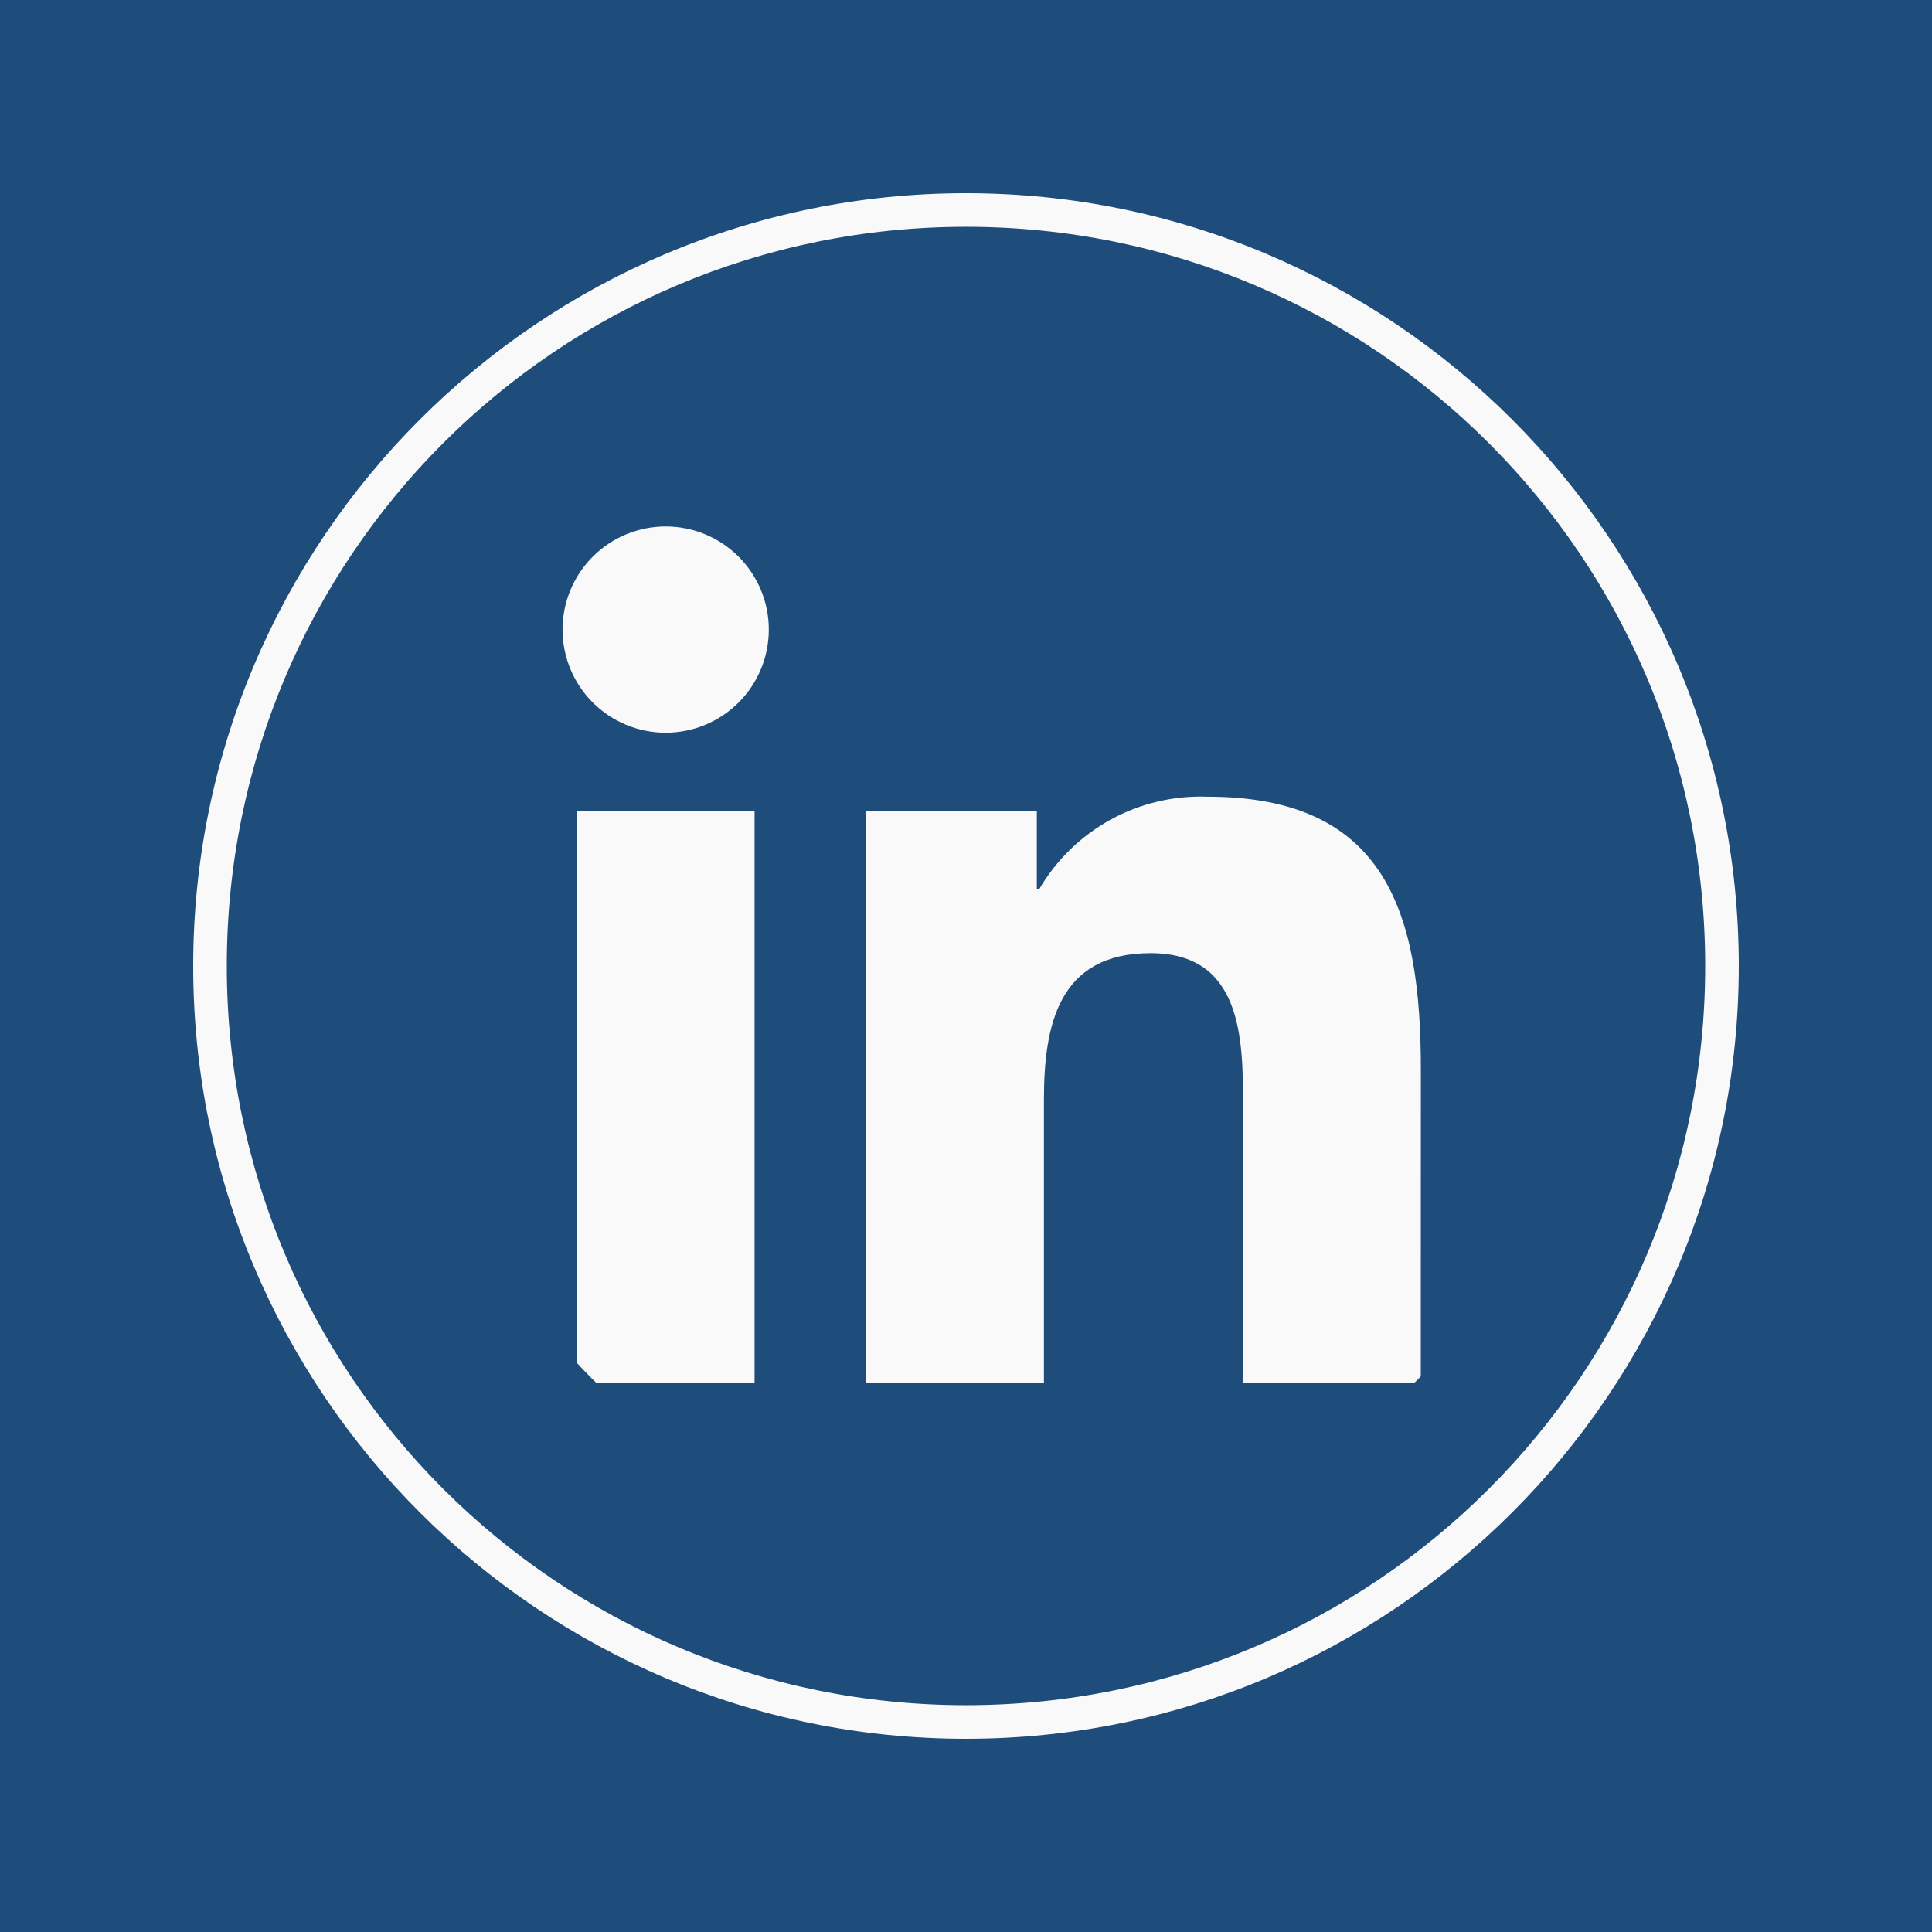
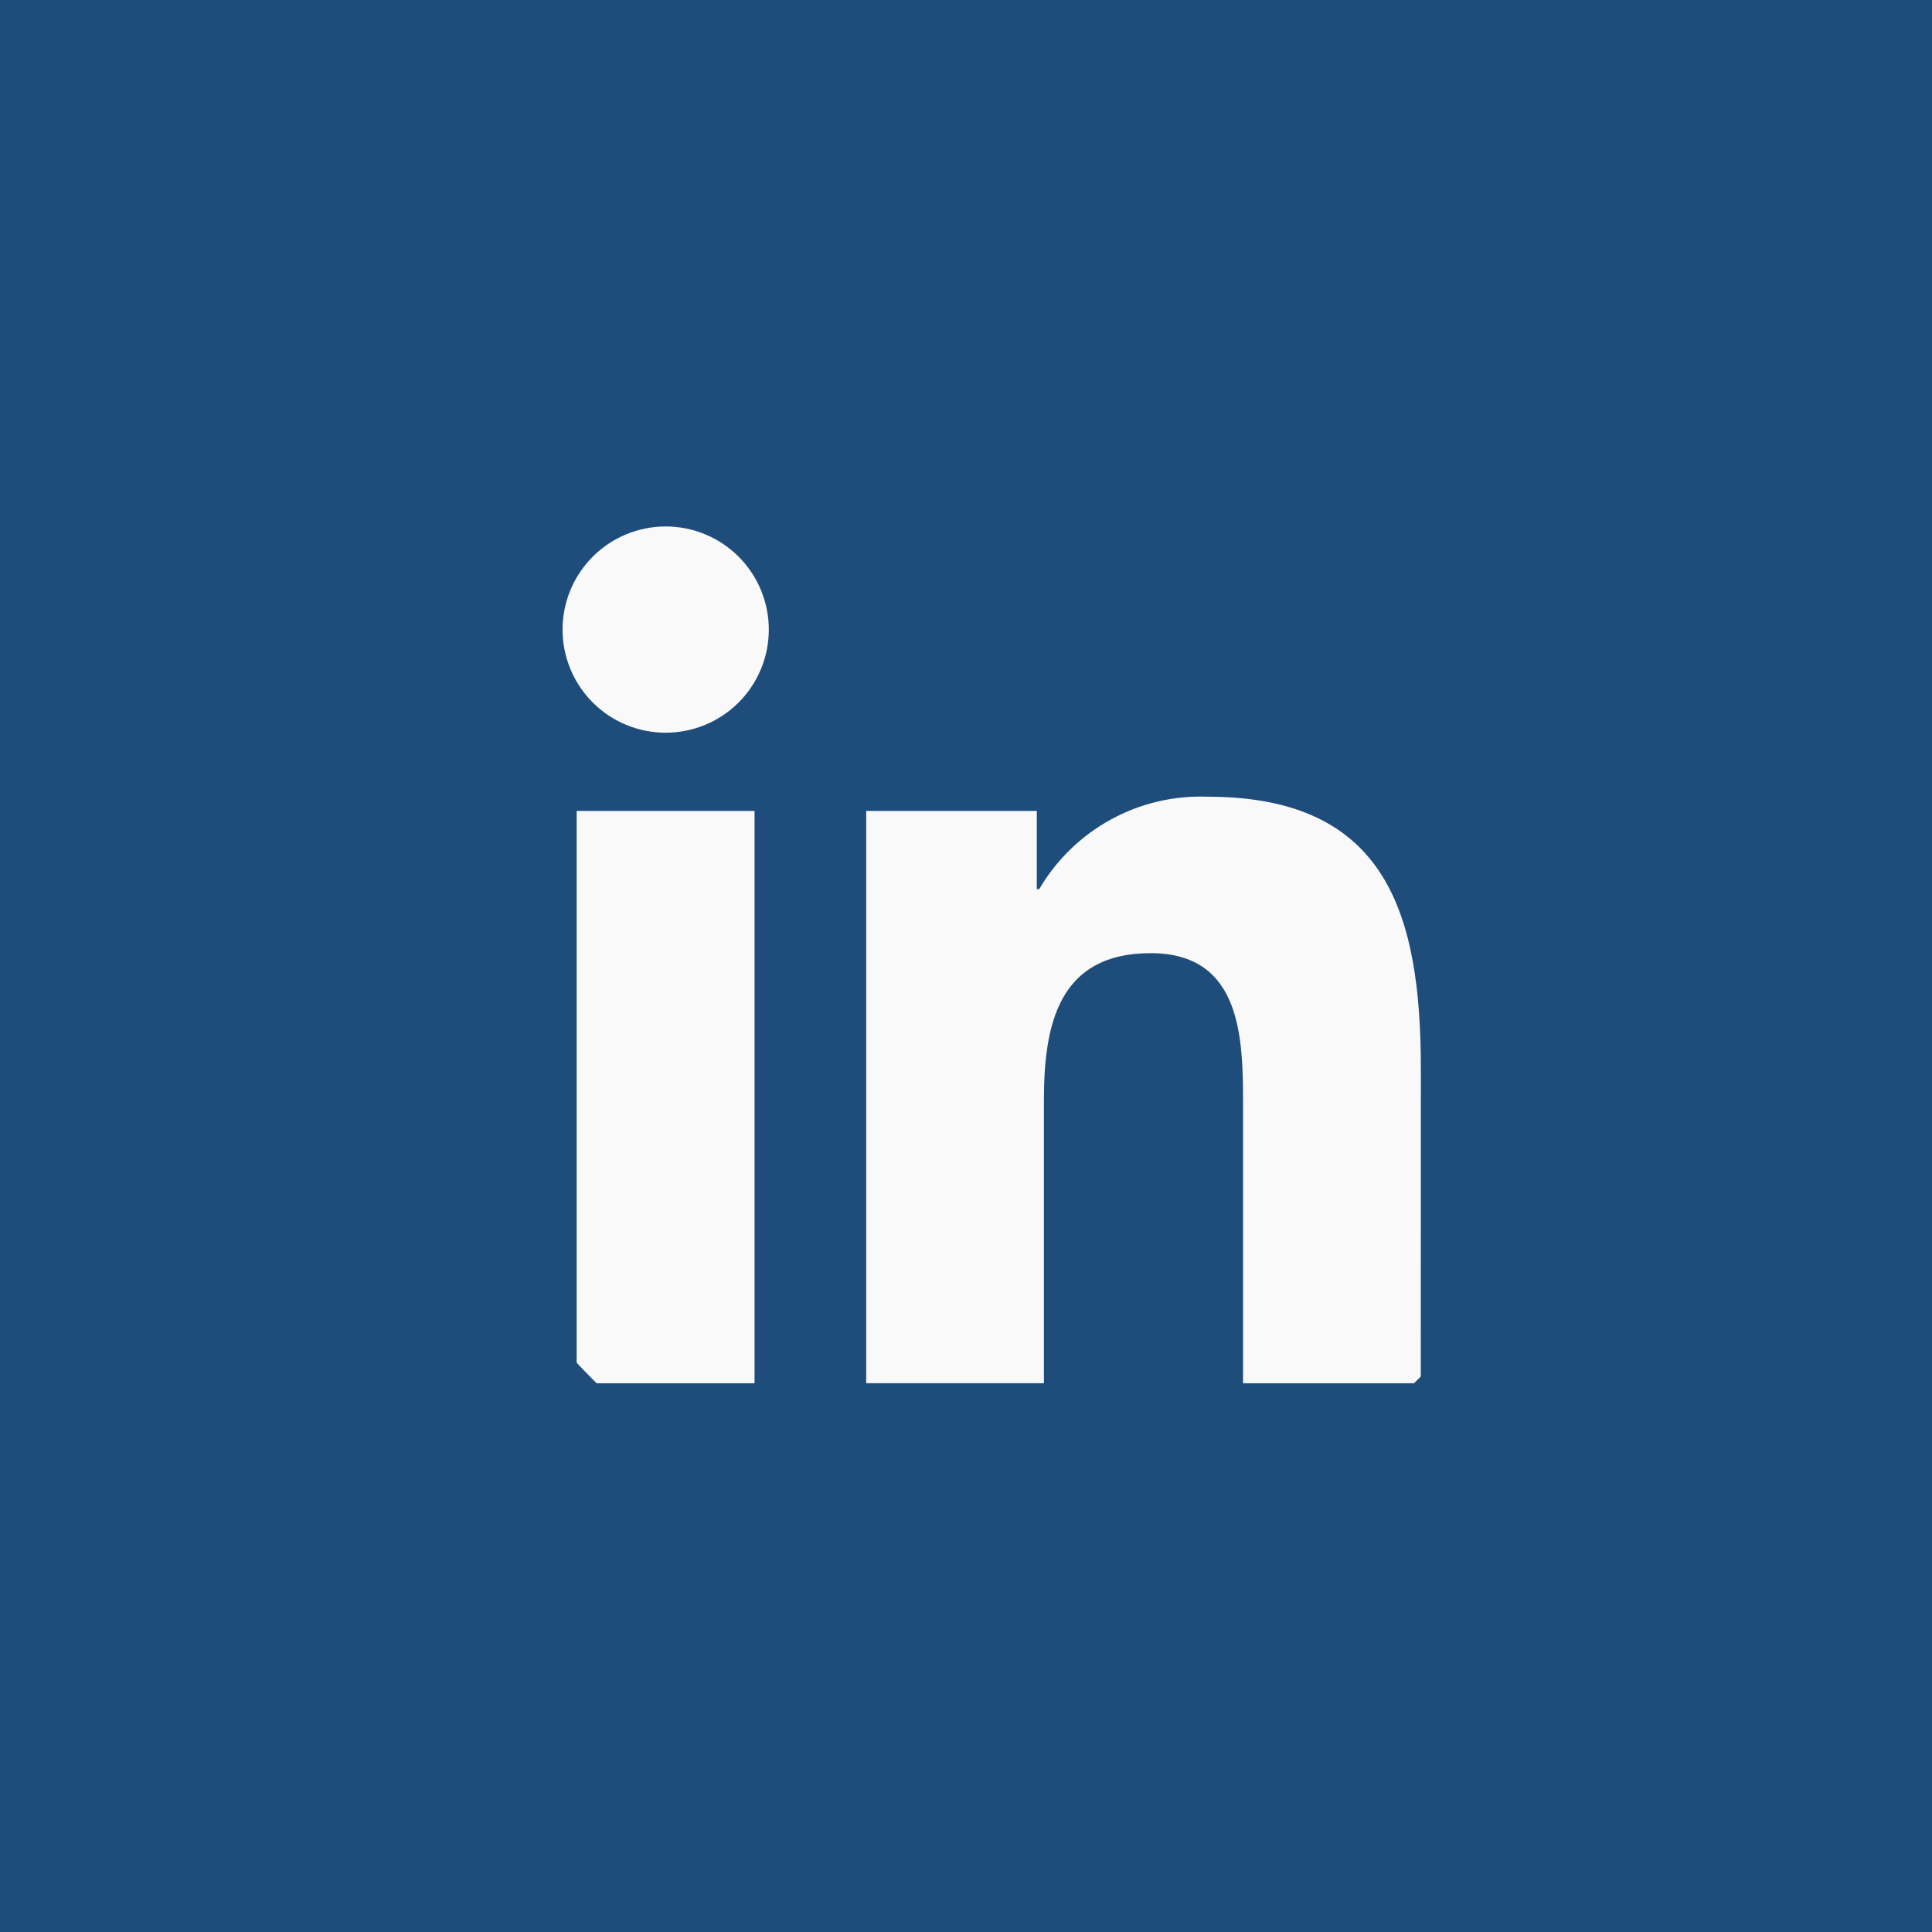
- <svg xmlns="http://www.w3.org/2000/svg" width="1080" zoomAndPan="magnify" viewBox="0 0 810 810" height="1080" preserveAspectRatio="xMidYMid meet" version="1.0">
+ <svg xmlns="http://www.w3.org/2000/svg" width="48" zoomAndPan="magnify" viewBox="0 0 810 810" height="48" preserveAspectRatio="xMidYMid meet" version="1.0">
  <defs>
-     <clipPath id="a36b8a8e1c">
+     <clipPath id="a4f217ab9f">
      <path d="M 176.613 160.125 L 666.363 160.125 L 666.363 649.875 L 176.613 649.875 Z M 176.613 160.125 " clip-rule="nonzero" />
    </clipPath>
-     <clipPath id="5c808c1c17">
+     <clipPath id="a6ad22876e">
      <path d="M 421.488 160.125 C 286.246 160.125 176.613 269.758 176.613 405 C 176.613 540.242 286.246 649.875 421.488 649.875 C 556.73 649.875 666.363 540.242 666.363 405 C 666.363 269.758 556.73 160.125 421.488 160.125 Z M 421.488 160.125 " clip-rule="nonzero" />
    </clipPath>
-     <clipPath id="836f5c2091">
+     <clipPath id="93fac856b5">
      <path d="M 167 151.496 L 671 151.496 L 671 655 L 167 655 Z M 167 151.496 " clip-rule="nonzero" />
    </clipPath>
  </defs>
  <rect x="-81" width="972" fill="#ffffff" y="-81" height="972" fill-opacity="1" />
  <rect x="-81" width="972" fill="#1f4d7b" y="-81" height="972" fill-opacity="1" />
-   <g clip-path="url(#a36b8a8e1c)">
-     <g clip-path="url(#5c808c1c17)">
+   <g clip-path="url(#a4f217ab9f)">
+     <g clip-path="url(#a6ad22876e)">
      <path fill="#f9f9f9" d="M 176.613 160.125 L 666.363 160.125 L 666.363 649.875 L 176.613 649.875 Z M 176.613 160.125 " fill-opacity="1" fill-rule="nonzero" />
    </g>
  </g>
  <path fill="#1f4d7b" d="M 732.727 625.762 C 733.363 625.77 733.992 625.711 734.621 625.586 C 735.246 625.465 735.855 625.277 736.441 625.031 C 737.031 624.781 737.586 624.477 738.109 624.113 C 738.637 623.75 739.117 623.34 739.559 622.879 C 740 622.414 740.387 621.914 740.723 621.371 C 741.059 620.832 741.34 620.262 741.559 619.66 C 741.777 619.062 741.938 618.449 742.031 617.816 C 742.121 617.184 742.152 616.551 742.117 615.914 C 742.117 608.93 737.902 605.594 729.258 605.594 L 715.285 605.594 L 715.285 642.164 L 720.539 642.164 L 720.539 626.223 L 726.996 626.223 L 727.145 626.414 L 737.164 642.164 L 742.785 642.164 L 732.004 625.863 Z M 726.648 622.102 L 720.555 622.102 L 720.555 609.738 L 728.277 609.738 C 732.27 609.738 736.816 610.391 736.816 615.613 C 736.816 621.617 732.211 622.102 726.617 622.102 " fill-opacity="1" fill-rule="nonzero" />
-   <g clip-path="url(#836f5c2091)">
+   <g clip-path="url(#93fac856b5)">
    <path fill="#1f4d7b" d="M 595.668 579.934 L 521.16 579.934 L 521.16 463.258 C 521.16 435.434 520.664 399.617 482.41 399.617 C 443.605 399.617 437.668 429.93 437.668 461.23 L 437.668 579.926 L 363.164 579.926 L 363.164 339.988 L 434.688 339.988 L 434.688 372.777 L 435.691 372.777 C 437.473 369.734 439.449 366.82 441.625 364.043 C 443.801 361.262 446.148 358.645 448.68 356.184 C 451.207 353.723 453.891 351.441 456.727 349.344 C 459.562 347.242 462.527 345.344 465.617 343.648 C 468.711 341.949 471.906 340.465 475.199 339.199 C 478.492 337.93 481.852 336.891 485.285 336.078 C 488.719 335.262 492.191 334.684 495.703 334.34 C 499.215 333.996 502.734 333.891 506.262 334.02 C 581.773 334.02 595.699 383.691 595.699 448.309 Z M 279.098 307.191 C 277.68 307.191 276.27 307.121 274.859 306.984 C 273.449 306.844 272.051 306.637 270.66 306.363 C 269.273 306.086 267.898 305.742 266.547 305.332 C 265.191 304.922 263.859 304.445 262.551 303.902 C 261.242 303.359 259.965 302.758 258.715 302.09 C 257.465 301.422 256.25 300.695 255.074 299.91 C 253.898 299.121 252.762 298.281 251.664 297.383 C 250.57 296.484 249.523 295.535 248.52 294.531 C 247.52 293.531 246.57 292.484 245.672 291.391 C 244.773 290.293 243.93 289.16 243.145 287.98 C 242.355 286.805 241.629 285.59 240.961 284.344 C 240.293 283.094 239.688 281.816 239.145 280.508 C 238.605 279.199 238.129 277.867 237.715 276.512 C 237.305 275.156 236.961 273.785 236.684 272.398 C 236.406 271.008 236.199 269.609 236.062 268.199 C 235.922 266.789 235.852 265.379 235.852 263.961 C 235.852 262.547 235.922 261.133 236.059 259.723 C 236.199 258.316 236.406 256.914 236.68 255.527 C 236.957 254.137 237.301 252.766 237.711 251.41 C 238.121 250.055 238.598 248.723 239.141 247.414 C 239.684 246.105 240.289 244.828 240.953 243.578 C 241.621 242.332 242.348 241.117 243.137 239.941 C 243.922 238.762 244.766 237.625 245.664 236.531 C 246.559 235.438 247.508 234.387 248.512 233.387 C 249.512 232.387 250.559 231.438 251.652 230.539 C 252.75 229.637 253.883 228.797 255.062 228.008 C 256.238 227.223 257.453 226.496 258.699 225.828 C 259.949 225.16 261.227 224.555 262.535 224.012 C 263.844 223.469 265.176 222.992 266.531 222.582 C 267.887 222.172 269.258 221.828 270.645 221.551 C 272.035 221.273 273.434 221.066 274.844 220.926 C 276.254 220.789 277.664 220.719 279.082 220.719 C 280.496 220.719 281.91 220.785 283.32 220.926 C 284.73 221.062 286.129 221.27 287.516 221.547 C 288.906 221.824 290.277 222.168 291.633 222.578 C 292.988 222.988 294.32 223.465 295.629 224.008 C 296.938 224.547 298.215 225.152 299.465 225.82 C 300.711 226.488 301.926 227.215 303.102 228 C 304.281 228.785 305.418 229.629 306.512 230.527 C 307.605 231.426 308.656 232.375 309.656 233.375 C 310.656 234.379 311.609 235.426 312.504 236.52 C 313.402 237.613 314.246 238.75 315.031 239.926 C 315.82 241.105 316.547 242.316 317.215 243.566 C 317.883 244.816 318.488 246.094 319.031 247.402 C 319.574 248.711 320.051 250.043 320.461 251.395 C 320.871 252.75 321.215 254.121 321.492 255.512 C 321.77 256.902 321.977 258.301 322.117 259.707 C 322.254 261.117 322.324 262.531 322.324 263.945 C 322.324 265.363 322.258 266.773 322.117 268.184 C 321.98 269.594 321.773 270.992 321.496 272.383 C 321.223 273.77 320.879 275.145 320.469 276.496 C 320.055 277.852 319.578 279.184 319.035 280.492 C 318.496 281.801 317.891 283.078 317.223 284.328 C 316.555 285.578 315.828 286.793 315.043 287.969 C 314.258 289.145 313.414 290.281 312.516 291.379 C 311.617 292.473 310.668 293.52 309.668 294.523 C 308.664 295.523 307.617 296.473 306.523 297.371 C 305.43 298.27 304.293 299.113 303.117 299.898 C 301.938 300.688 300.727 301.414 299.477 302.082 C 298.23 302.75 296.949 303.355 295.641 303.898 C 294.336 304.438 293.004 304.914 291.648 305.328 C 290.293 305.738 288.922 306.082 287.531 306.359 C 286.145 306.637 284.742 306.844 283.336 306.98 C 281.926 307.121 280.512 307.191 279.098 307.191 M 316.348 579.934 L 241.766 579.934 L 241.766 339.988 L 316.348 339.988 Z M 632.812 151.527 L 204.328 151.527 C 203.125 151.516 201.93 151.562 200.73 151.664 C 199.535 151.77 198.348 151.93 197.164 152.152 C 195.984 152.375 194.816 152.652 193.664 152.988 C 192.512 153.324 191.379 153.715 190.262 154.16 C 189.148 154.605 188.059 155.109 186.992 155.66 C 185.926 156.215 184.891 156.82 183.883 157.477 C 182.875 158.133 181.906 158.836 180.969 159.586 C 180.031 160.336 179.133 161.133 178.273 161.973 C 177.414 162.809 176.598 163.691 175.824 164.609 C 175.051 165.527 174.328 166.484 173.645 167.473 C 172.969 168.465 172.34 169.488 171.762 170.539 C 171.18 171.59 170.656 172.668 170.184 173.773 C 169.711 174.879 169.293 176.004 168.93 177.148 C 168.566 178.293 168.262 179.453 168.012 180.629 C 167.766 181.801 167.574 182.988 167.441 184.18 C 167.309 185.375 167.238 186.57 167.223 187.773 L 167.223 618.035 C 167.234 619.234 167.309 620.434 167.441 621.629 C 167.574 622.82 167.762 624.008 168.012 625.184 C 168.258 626.359 168.562 627.52 168.926 628.664 C 169.289 629.812 169.707 630.938 170.18 632.039 C 170.652 633.145 171.176 634.227 171.754 635.277 C 172.336 636.332 172.965 637.355 173.641 638.344 C 174.32 639.336 175.047 640.293 175.82 641.211 C 176.594 642.133 177.406 643.012 178.266 643.852 C 179.125 644.691 180.023 645.488 180.961 646.242 C 181.898 646.992 182.871 647.699 183.875 648.355 C 184.883 649.012 185.918 649.617 186.984 650.172 C 188.051 650.727 189.141 651.227 190.258 651.676 C 191.371 652.121 192.508 652.516 193.66 652.852 C 194.812 653.188 195.98 653.465 197.164 653.688 C 198.344 653.91 199.531 654.074 200.73 654.176 C 201.926 654.281 203.125 654.328 204.328 654.316 L 632.812 654.316 C 634.016 654.332 635.215 654.289 636.414 654.184 C 637.617 654.082 638.809 653.922 639.992 653.699 C 641.176 653.48 642.344 653.203 643.5 652.867 C 644.656 652.535 645.797 652.145 646.914 651.695 C 648.031 651.25 649.125 650.75 650.195 650.195 C 651.266 649.641 652.305 649.039 653.312 648.383 C 654.324 647.727 655.297 647.023 656.238 646.27 C 657.18 645.52 658.082 644.723 658.941 643.883 C 659.805 643.043 660.625 642.164 661.402 641.242 C 662.18 640.32 662.906 639.363 663.59 638.371 C 664.27 637.379 664.902 636.359 665.484 635.305 C 666.066 634.25 666.598 633.168 667.07 632.062 C 667.547 630.957 667.969 629.832 668.332 628.684 C 668.699 627.535 669.008 626.371 669.258 625.195 C 669.508 624.02 669.703 622.832 669.836 621.633 C 669.973 620.438 670.047 619.238 670.062 618.035 L 670.062 187.742 C 670.047 186.539 669.969 185.34 669.836 184.145 C 669.699 182.945 669.508 181.762 669.254 180.582 C 669.004 179.406 668.695 178.246 668.328 177.098 C 667.965 175.953 667.543 174.824 667.066 173.719 C 666.59 172.613 666.062 171.535 665.48 170.48 C 664.898 169.43 664.266 168.406 663.582 167.414 C 662.902 166.422 662.172 165.469 661.395 164.547 C 660.621 163.629 659.801 162.75 658.938 161.91 C 658.074 161.07 657.172 160.277 656.234 159.523 C 655.293 158.773 654.316 158.07 653.309 157.418 C 652.297 156.762 651.258 156.156 650.188 155.605 C 649.121 155.051 648.027 154.555 646.91 154.105 C 645.793 153.66 644.656 153.273 643.5 152.938 C 642.344 152.605 641.172 152.328 639.988 152.109 C 638.805 151.891 637.613 151.73 636.414 151.629 C 635.215 151.523 634.016 151.48 632.812 151.496 " fill-opacity="1" fill-rule="nonzero" />
  </g>
  <path fill="#1f4d7b" d="M 727.285 589.301 C 726.539 589.309 725.793 589.34 725.051 589.398 C 724.309 589.453 723.566 589.531 722.828 589.637 C 722.086 589.742 721.352 589.867 720.625 590.02 C 719.895 590.172 719.168 590.348 718.449 590.547 C 717.73 590.746 717.02 590.969 716.312 591.215 C 715.609 591.461 714.914 591.73 714.227 592.023 C 713.543 592.312 712.863 592.625 712.199 592.961 C 711.531 593.297 710.875 593.656 710.234 594.031 C 709.59 594.41 708.961 594.809 708.344 595.23 C 707.727 595.648 707.125 596.086 706.535 596.547 C 705.945 597.004 705.375 597.48 704.816 597.977 C 704.258 598.473 703.719 598.988 703.195 599.52 C 702.672 600.051 702.168 600.598 701.68 601.164 C 701.191 601.727 700.719 602.305 700.27 602.902 C 699.82 603.496 699.391 604.105 698.98 604.727 C 698.57 605.352 698.18 605.988 697.812 606.637 C 697.441 607.285 697.094 607.941 696.77 608.613 C 696.445 609.285 696.141 609.965 695.859 610.656 C 695.578 611.348 695.32 612.047 695.082 612.754 C 694.848 613.465 694.637 614.18 694.445 614.898 C 694.258 615.621 694.09 616.348 693.949 617.082 C 693.809 617.812 693.691 618.551 693.598 619.289 C 693.504 620.031 693.438 620.773 693.391 621.516 C 693.344 622.262 693.324 623.008 693.328 623.754 C 693.332 624.5 693.359 625.246 693.414 625.988 C 693.465 626.734 693.539 627.473 693.641 628.215 C 693.742 628.953 693.867 629.688 694.016 630.418 C 694.164 631.148 694.336 631.875 694.531 632.594 C 694.727 633.316 694.945 634.027 695.191 634.734 C 695.434 635.438 695.699 636.137 695.984 636.824 C 696.273 637.512 696.582 638.191 696.914 638.859 C 697.246 639.527 697.602 640.184 697.977 640.828 C 698.352 641.473 698.746 642.105 699.16 642.723 C 699.578 643.344 700.016 643.945 700.469 644.539 C 700.926 645.129 701.398 645.703 701.895 646.262 C 702.387 646.824 702.898 647.367 703.426 647.891 C 703.957 648.418 704.5 648.926 705.062 649.418 C 705.625 649.906 706.203 650.379 706.797 650.832 C 707.387 651.285 707.996 651.719 708.617 652.133 C 709.238 652.547 709.871 652.938 710.516 653.309 C 711.164 653.684 711.824 654.031 712.492 654.363 C 713.164 654.691 713.84 654.996 714.531 655.281 C 715.219 655.566 715.918 655.828 716.625 656.066 C 717.332 656.309 718.047 656.523 718.766 656.715 C 719.488 656.906 720.215 657.078 720.945 657.223 C 721.68 657.367 722.414 657.488 723.152 657.586 C 723.891 657.684 724.633 657.754 725.379 657.805 C 726.125 657.852 726.867 657.875 727.613 657.875 C 728.359 657.875 729.105 657.852 729.852 657.805 C 730.594 657.754 731.336 657.684 732.078 657.586 C 732.816 657.488 733.551 657.367 734.285 657.223 C 735.016 657.078 735.742 656.906 736.461 656.715 C 737.184 656.523 737.898 656.309 738.605 656.066 C 739.312 655.828 740.008 655.566 740.699 655.281 C 741.387 655 742.066 654.691 742.738 654.363 C 743.406 654.031 744.062 653.684 744.711 653.309 C 745.355 652.938 745.992 652.547 746.613 652.133 C 747.234 651.719 747.84 651.285 748.434 650.832 C 749.023 650.379 749.602 649.906 750.164 649.418 C 750.727 648.926 751.273 648.418 751.801 647.891 C 752.328 647.367 752.84 646.824 753.336 646.262 C 753.828 645.703 754.301 645.129 754.758 644.539 C 755.215 643.949 755.652 643.344 756.066 642.723 C 756.484 642.105 756.879 641.473 757.254 640.828 C 757.629 640.184 757.98 639.527 758.312 638.859 C 758.645 638.191 758.957 637.512 759.246 636.824 C 759.535 636.137 759.801 635.441 760.039 634.734 C 760.285 634.027 760.504 633.316 760.699 632.598 C 760.895 631.875 761.066 631.152 761.215 630.422 C 761.363 629.688 761.488 628.953 761.59 628.215 C 761.688 627.477 761.766 626.734 761.816 625.988 C 761.871 625.246 761.898 624.5 761.902 623.754 C 761.906 623.008 761.887 622.262 761.84 621.52 C 761.793 620.773 761.727 620.031 761.633 619.289 C 761.539 618.551 761.422 617.816 761.281 617.082 C 761.141 616.348 760.973 615.621 760.785 614.902 C 760.594 614.18 760.383 613.465 760.148 612.758 C 759.91 612.047 759.652 611.348 759.371 610.66 C 759.09 609.969 758.785 609.285 758.461 608.613 C 758.133 607.945 757.785 607.285 757.418 606.637 C 757.051 605.988 756.66 605.352 756.25 604.73 C 755.84 604.105 755.406 603.496 754.957 602.902 C 754.508 602.309 754.039 601.727 753.551 601.164 C 753.062 600.598 752.559 600.051 752.035 599.52 C 751.512 598.988 750.969 598.477 750.414 597.98 C 749.855 597.484 749.285 597.004 748.695 596.547 C 748.105 596.09 747.504 595.648 746.887 595.23 C 746.27 594.809 745.641 594.41 744.996 594.031 C 744.352 593.656 743.699 593.297 743.031 592.961 C 742.367 592.629 741.688 592.312 741.004 592.023 C 740.316 591.73 739.621 591.461 738.918 591.219 C 738.211 590.973 737.5 590.75 736.781 590.547 C 736.062 590.348 735.336 590.172 734.609 590.02 C 733.879 589.867 733.145 589.742 732.402 589.637 C 731.664 589.531 730.926 589.453 730.18 589.398 C 729.438 589.34 728.691 589.309 727.945 589.301 L 727.285 589.301 M 727.285 653.949 C 726.301 653.969 725.316 653.934 724.336 653.855 C 723.352 653.773 722.379 653.648 721.41 653.469 C 720.441 653.293 719.48 653.07 718.535 652.801 C 717.59 652.531 716.66 652.215 715.742 651.855 C 714.828 651.492 713.93 651.086 713.055 650.637 C 712.18 650.188 711.328 649.695 710.5 649.16 C 709.672 648.629 708.871 648.055 708.098 647.445 C 707.328 646.832 706.59 646.184 705.883 645.5 C 705.176 644.816 704.5 644.098 703.863 643.348 C 703.227 642.598 702.629 641.816 702.066 641.008 C 701.504 640.195 700.984 639.363 700.508 638.5 C 700.027 637.641 699.594 636.758 699.203 635.855 C 698.809 634.953 698.461 634.031 698.16 633.094 C 697.859 632.156 697.605 631.207 697.398 630.246 C 697.191 629.281 697.031 628.312 696.918 627.332 C 696.805 626.355 696.738 625.375 696.723 624.391 C 696.707 623.406 696.738 622.422 696.82 621.441 C 696.898 620.457 697.027 619.484 697.203 618.516 C 697.379 617.547 697.602 616.59 697.871 615.641 C 698.145 614.695 698.457 613.762 698.82 612.848 C 699.18 611.93 699.586 611.035 700.039 610.16 C 700.488 609.281 700.977 608.43 701.512 607.602 C 702.043 606.777 702.617 605.977 703.23 605.203 C 703.84 604.434 704.488 603.695 705.176 602.984 C 705.859 602.277 706.578 601.605 707.328 600.969 C 708.078 600.332 708.859 599.73 709.668 599.172 C 710.477 598.609 711.312 598.09 712.172 597.613 C 713.031 597.133 713.914 596.699 714.82 596.309 C 715.723 595.914 716.641 595.566 717.578 595.266 C 718.516 594.965 719.465 594.711 720.43 594.504 C 721.391 594.293 722.363 594.133 723.34 594.02 C 724.32 593.906 725.301 593.844 726.285 593.828 C 727.27 593.812 728.25 593.844 729.23 593.922 C 730.215 594.004 731.188 594.129 732.16 594.309 C 733.125 594.484 734.086 594.707 735.031 594.977 C 735.977 595.246 736.91 595.562 737.824 595.922 C 738.742 596.285 739.637 596.691 740.512 597.141 C 741.391 597.59 742.242 598.082 743.07 598.613 C 743.895 599.148 744.695 599.723 745.469 600.332 C 746.238 600.945 746.98 601.594 747.688 602.277 C 748.395 602.961 749.066 603.68 749.703 604.43 C 750.34 605.18 750.938 605.961 751.5 606.77 C 752.062 607.582 752.582 608.414 753.062 609.277 C 753.539 610.137 753.973 611.02 754.367 611.922 C 754.758 612.824 755.105 613.746 755.406 614.684 C 755.707 615.621 755.961 616.57 756.172 617.531 C 756.379 618.496 756.539 619.465 756.652 620.445 C 756.766 621.422 756.828 622.402 756.848 623.387 C 756.848 623.559 756.848 623.723 756.848 623.895 C 756.867 624.855 756.84 625.816 756.766 626.777 C 756.691 627.738 756.57 628.695 756.402 629.641 C 756.234 630.59 756.023 631.527 755.762 632.457 C 755.504 633.383 755.199 634.297 754.848 635.195 C 754.5 636.094 754.105 636.973 753.672 637.832 C 753.234 638.691 752.758 639.523 752.242 640.336 C 751.723 641.148 751.164 641.934 750.57 642.691 C 749.977 643.449 749.344 644.176 748.68 644.871 C 748.012 645.57 747.312 646.23 746.582 646.855 C 745.852 647.484 745.09 648.074 744.301 648.625 C 743.512 649.18 742.695 649.691 741.855 650.164 C 741.016 650.637 740.156 651.066 739.273 651.453 C 738.395 651.84 737.492 652.184 736.578 652.484 C 735.664 652.785 734.734 653.039 733.793 653.246 C 732.852 653.453 731.906 653.617 730.949 653.73 C 729.992 653.848 729.031 653.914 728.07 653.934 L 727.293 653.934 " fill-opacity="1" fill-rule="nonzero" />
-   <path fill="#f9f9f9" d="M 405 81 C 226.238 81 81 226.238 81 405 C 81 583.762 226.238 729 405 729 C 583.762 729 729 583.762 729 405 C 729 226.238 583.762 81 405 81 Z M 405 95.086 C 576.34 95.086 714.914 233.66 714.914 405 C 714.914 576.34 576.34 714.914 405 714.914 C 233.66 714.914 95.086 576.34 95.086 405 C 95.086 233.66 233.66 95.086 405 95.086 Z M 405 95.086 " fill-opacity="1" fill-rule="nonzero" />
</svg>
